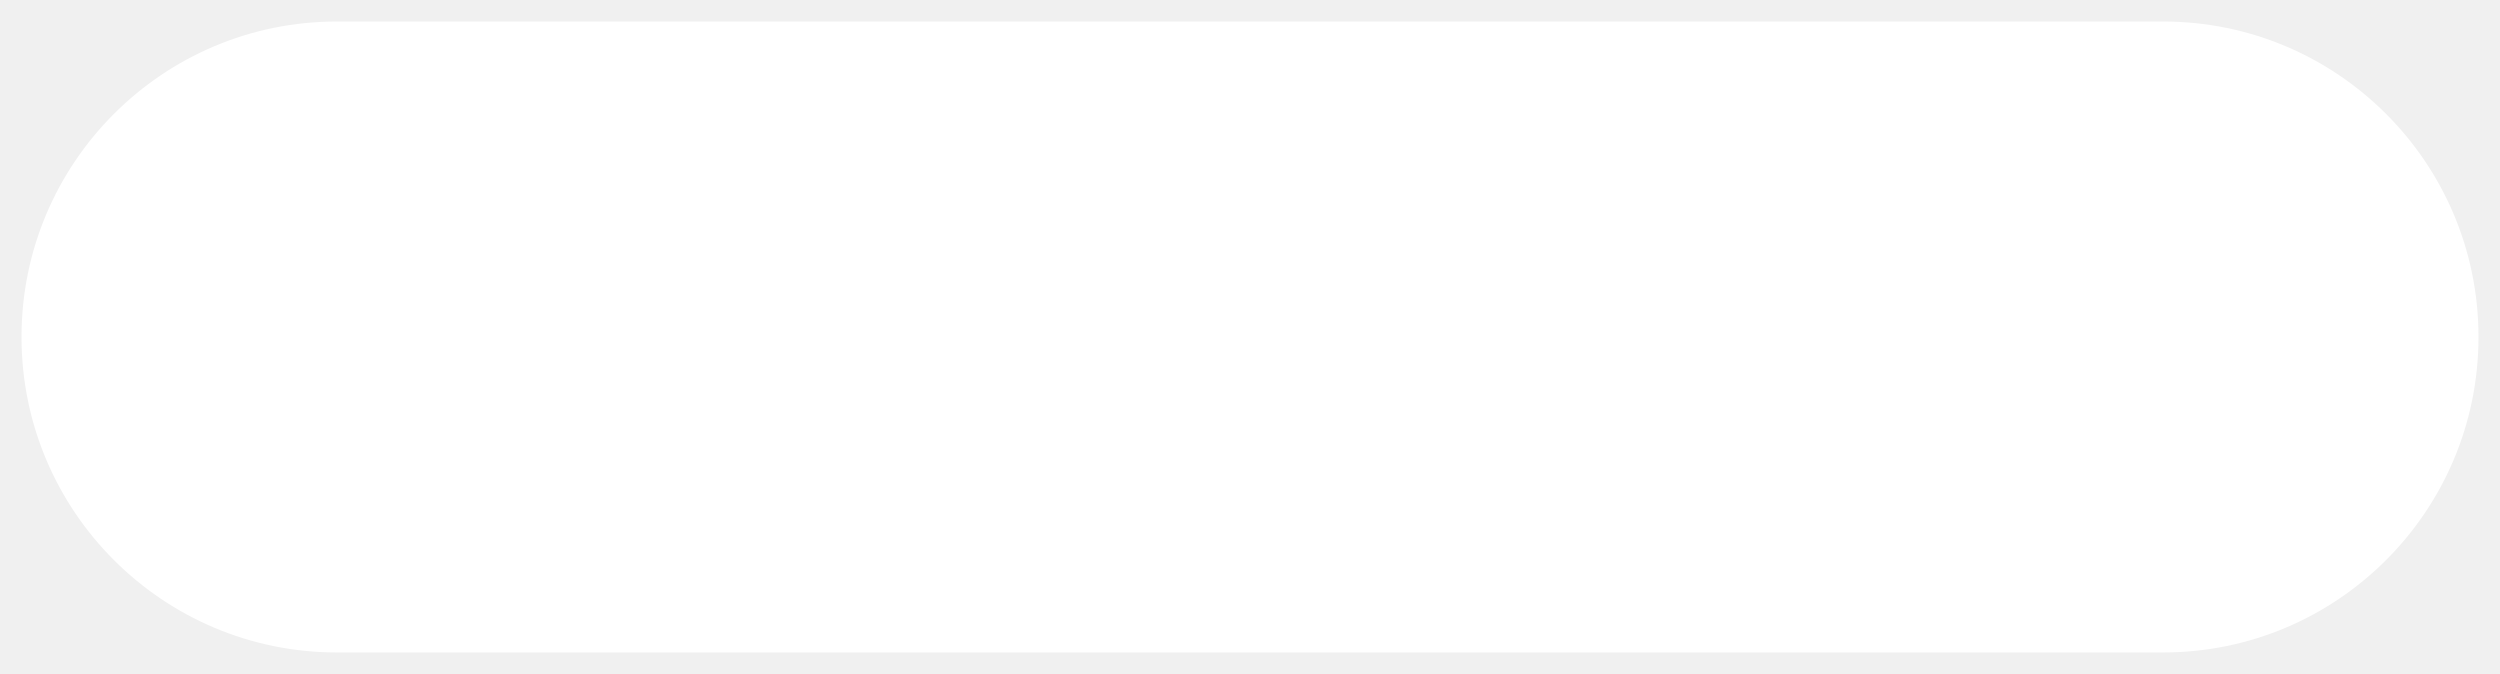
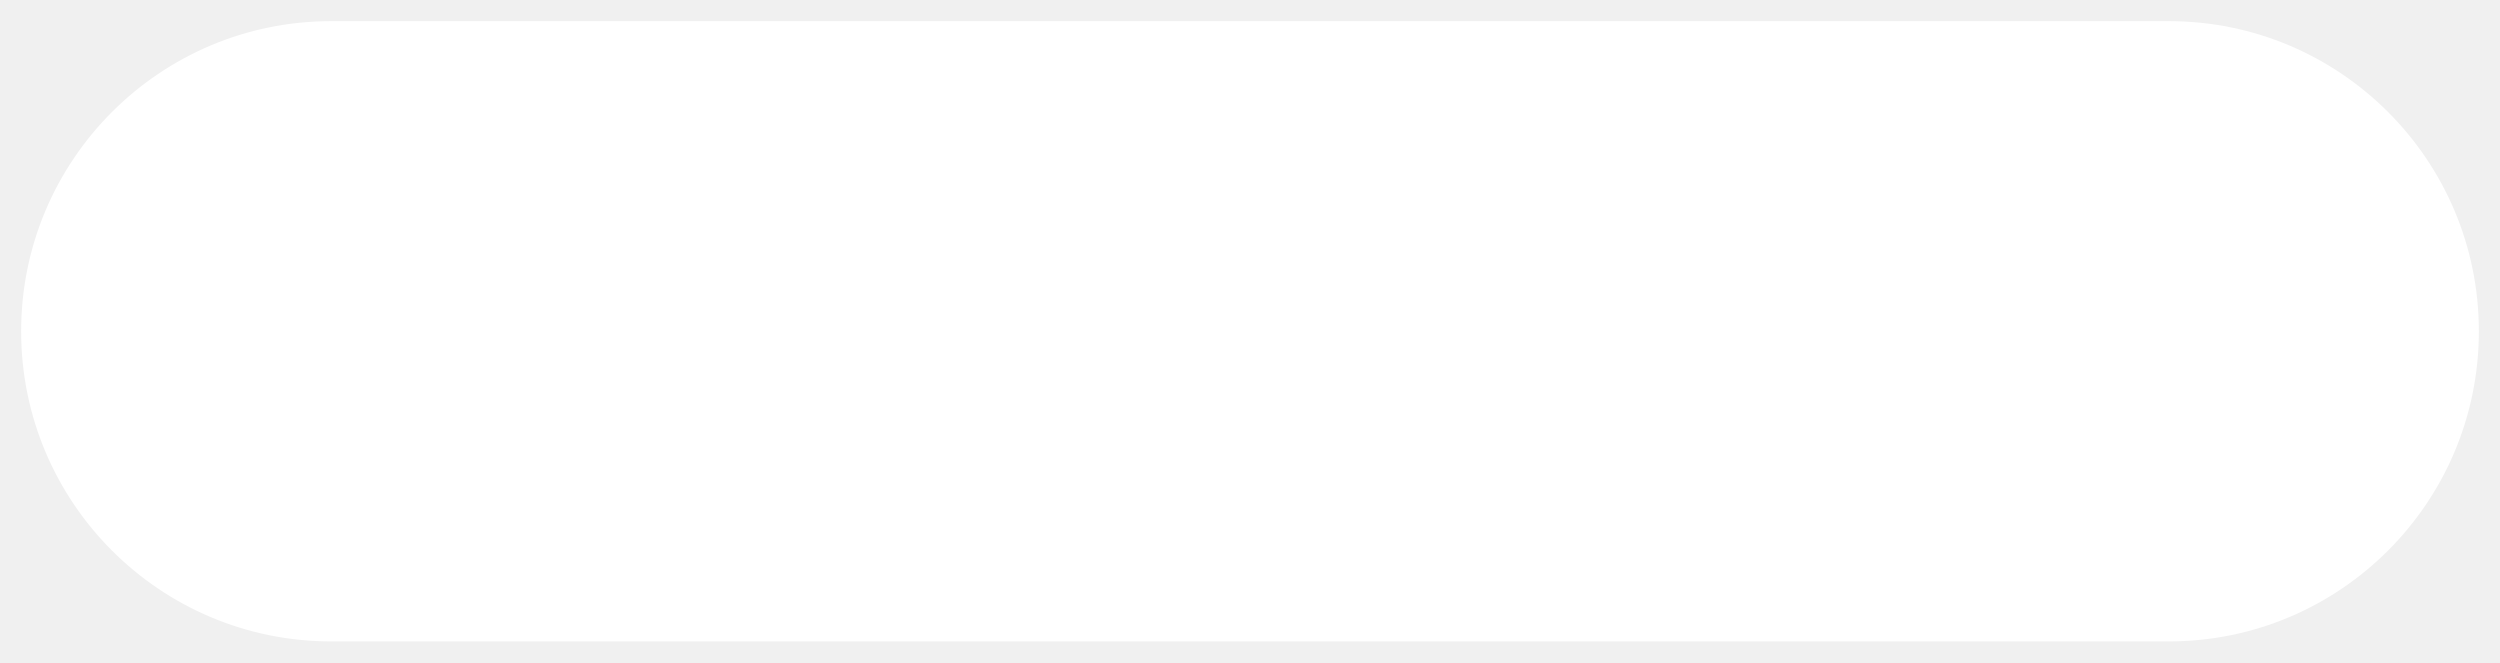
- <svg xmlns="http://www.w3.org/2000/svg" viewBox="0 0 87.17 23.50" role="img">
-   <rect x="0.75" y="0.75" width="85.67" height="22.0" rx="11.0" fill="#ffffff" />
-   <svg x="8.75" y="6.00" width="11.50" height="11.50" viewBox="0 -960 960 960">
+ <svg xmlns="http://www.w3.org/2000/svg" viewBox="0 0 88.67 23.50" role="img">
+   <rect x="0.75" y="0.75" width="87.17" height="22.0" rx="11.0" fill="#ffffff" />
+   <svg x="8.75" y="6.00" width="11.5" height="11.5" viewBox="0 -960 960 960">
    <path fill="#ffffff" d="M480-80q-82 0-155-31.5t-127.5-86Q143-252 111.5-325T80-480q0-83 31.5-155.5t86-127Q252-817 325-848.5T480-880q83 0 155.5 31.5t127 86q54.5 54.5 86 127T880-480q0 82-31.5 155t-86 127.5q-54.5 54.5-127 86T480-80Zm0-82q26-36 45-75t31-83H404q12 44 31 83t45 75Zm-104-16q-18-33-31.5-68.5T322-320H204q29 50 72.5 87t99.5 55Zm208 0q56-18 99.5-55t72.5-87H638q-9 38-22.5 73.5T584-178ZM170-400h136q-3-20-4.5-39.5T300-480q0-21 1.5-40.5T306-560H170q-5 20-7.5 39.5T160-480q0 21 2.5 40.5T170-400Zm216 0h188q3-20 4.5-39.5T580-480q0-21-1.5-40.5T574-560H386q-3 20-4.5 39.5T380-480q0 21 1.5 40.5T386-400Zm268 0h136q5-20 7.5-39.5T800-480q0-21-2.5-40.5T790-560H654q3 20 4.5 39.5T660-480q0 21-1.5 40.5T654-400Zm-16-240h118q-29-50-72.5-87T584-782q18 33 31.5 68.5T638-640Zm-234 0h152q-12-44-31-83t-45-75q-26 36-45 75t-31 83Zm-200 0h118q9-38 22.5-73.5T376-782q-56 18-99.5 55T204-640Z" />
  </svg>
  <path fill="#ffffff" transform="translate(26.25,15.0239) scale(0.004395,-0.004395)" d="M623 -23C949 -23 1158 209 1158 553C1158 901 949 1132 623 1132C297 1132 89 901 89 553C89 209 297 -23 623 -23ZM623 188C442 188 354 350 354 554C354 760 442 921 623 921C805 921 894 760 894 554C894 350 805 188 623 188Z" />
  <path fill="#ffffff" transform="translate(31.478,15.0239) scale(0.004395,-0.004395)" d="M138 -418H398V177H409C449 96 536 -20 728 -20C993 -20 1190 190 1190 557C1190 929 987 1132 729 1132C530 1132 448 1012 409 933H392V1118H138ZM658 194C488 194 393 340 393 558C393 776 486 918 658 918C834 918 923 766 923 558C923 348 832 194 658 194Z" />
  <path fill="#ffffff" transform="translate(36.8422,15.0239) scale(0.004395,-0.004395)" d="M632 -23C881 -23 1055 96 1109 277L870 326C835 231 749 181 635 181C468 181 355 287 348 486H1126V568C1126 960 888 1132 615 1132C295 1132 89 896 89 552C89 202 295 -23 632 -23ZM349 663C361 812 457 928 616 928C771 928 858 823 873 663Z" />
  <path fill="#ffffff" transform="translate(41.912,15.0239) scale(0.004395,-0.004395)" d="M398 655C398 817 498 911 637 911C773 911 855 821 855 671V0H1115V711C1115 980 963 1132 733 1132C569 1132 453 1052 387 895L384 1118H138V0H398Z" />
  <path fill="#ffffff" transform="translate(47.1663,15.0239) scale(0.004395,-0.004395)" d="M655 1118H439V1384H179V1118H20V914H179V293C179 95 298 -15 512 -15C567 -15 629 -8 686 9L645 210C620 204 574 197 550 197C471 197 439 234 439 315V914H655Z" />
  <path fill="#ffffff" transform="translate(50.0916,15.0239) scale(0.004395,-0.004395)" d="M138 0H398V1118H138ZM268 1276C351 1276 420 1340 420 1419C420 1498 351 1561 268 1561C185 1561 117 1498 117 1419C117 1340 185 1276 268 1276Z" />
  <path fill="#ffffff" transform="translate(52.195,15.0239) scale(0.004395,-0.004395)" d="M550 -20C743 -20 829 96 870 177H886V0H1141V1490H881V933H870C830 1012 748 1132 549 1132C291 1132 89 929 89 557C89 190 285 -20 550 -20ZM621 194C447 194 355 348 355 558C355 766 445 918 621 918C792 918 886 776 886 558C886 340 790 194 621 194Z" />
  <path fill="#ffffff" transform="translate(57.5592,15.0239) scale(0.004395,-0.004395)" d="M632 -23C881 -23 1055 96 1109 277L870 326C835 231 749 181 635 181C468 181 355 287 348 486H1126V568C1126 960 888 1132 615 1132C295 1132 89 896 89 552C89 202 295 -23 632 -23ZM349 663C361 812 457 928 616 928C771 928 858 823 873 663Z" />
  <path fill="#ffffff" transform="translate(62.629,15.0239) scale(0.004395,-0.004395)" d="M326 -17C416 -17 487 53 487 143C487 232 416 302 326 302C236 302 166 232 166 143C166 53 236 -17 326 -17Z" />
  <path fill="#ffffff" transform="translate(65.2466,15.0239) scale(0.004395,-0.004395)" d="M623 -23C949 -23 1158 209 1158 553C1158 901 949 1132 623 1132C297 1132 89 901 89 553C89 209 297 -23 623 -23ZM623 188C442 188 354 350 354 554C354 760 442 921 623 921C805 921 894 760 894 554C894 350 805 188 623 188Z" />
  <path fill="#ffffff" transform="translate(70.4746,15.0239) scale(0.004395,-0.004395)" d="M138 0H398V658C398 800 505 900 650 900C696 900 751 893 773 887V1126C748 1130 707 1133 678 1133C550 1133 442 1060 402 931H390V1118H138Z" />
  <path fill="#ffffff" transform="translate(73.7954,15.0239) scale(0.004395,-0.004395)" d="M620 -442C921 -442 1143 -302 1143 -3V1118H888V933H874C834 1012 749 1132 551 1132C293 1132 89 929 89 562C89 198 292 17 549 17C742 17 824 119 864 200H886V-11C886 -171 780 -244 619 -244C456 -244 387 -167 352 -104L132 -183C188 -331 351 -442 620 -442ZM622 222C448 222 355 358 355 564C355 767 446 918 622 918C794 918 887 776 887 564C887 350 792 222 622 222Z" />
</svg>
